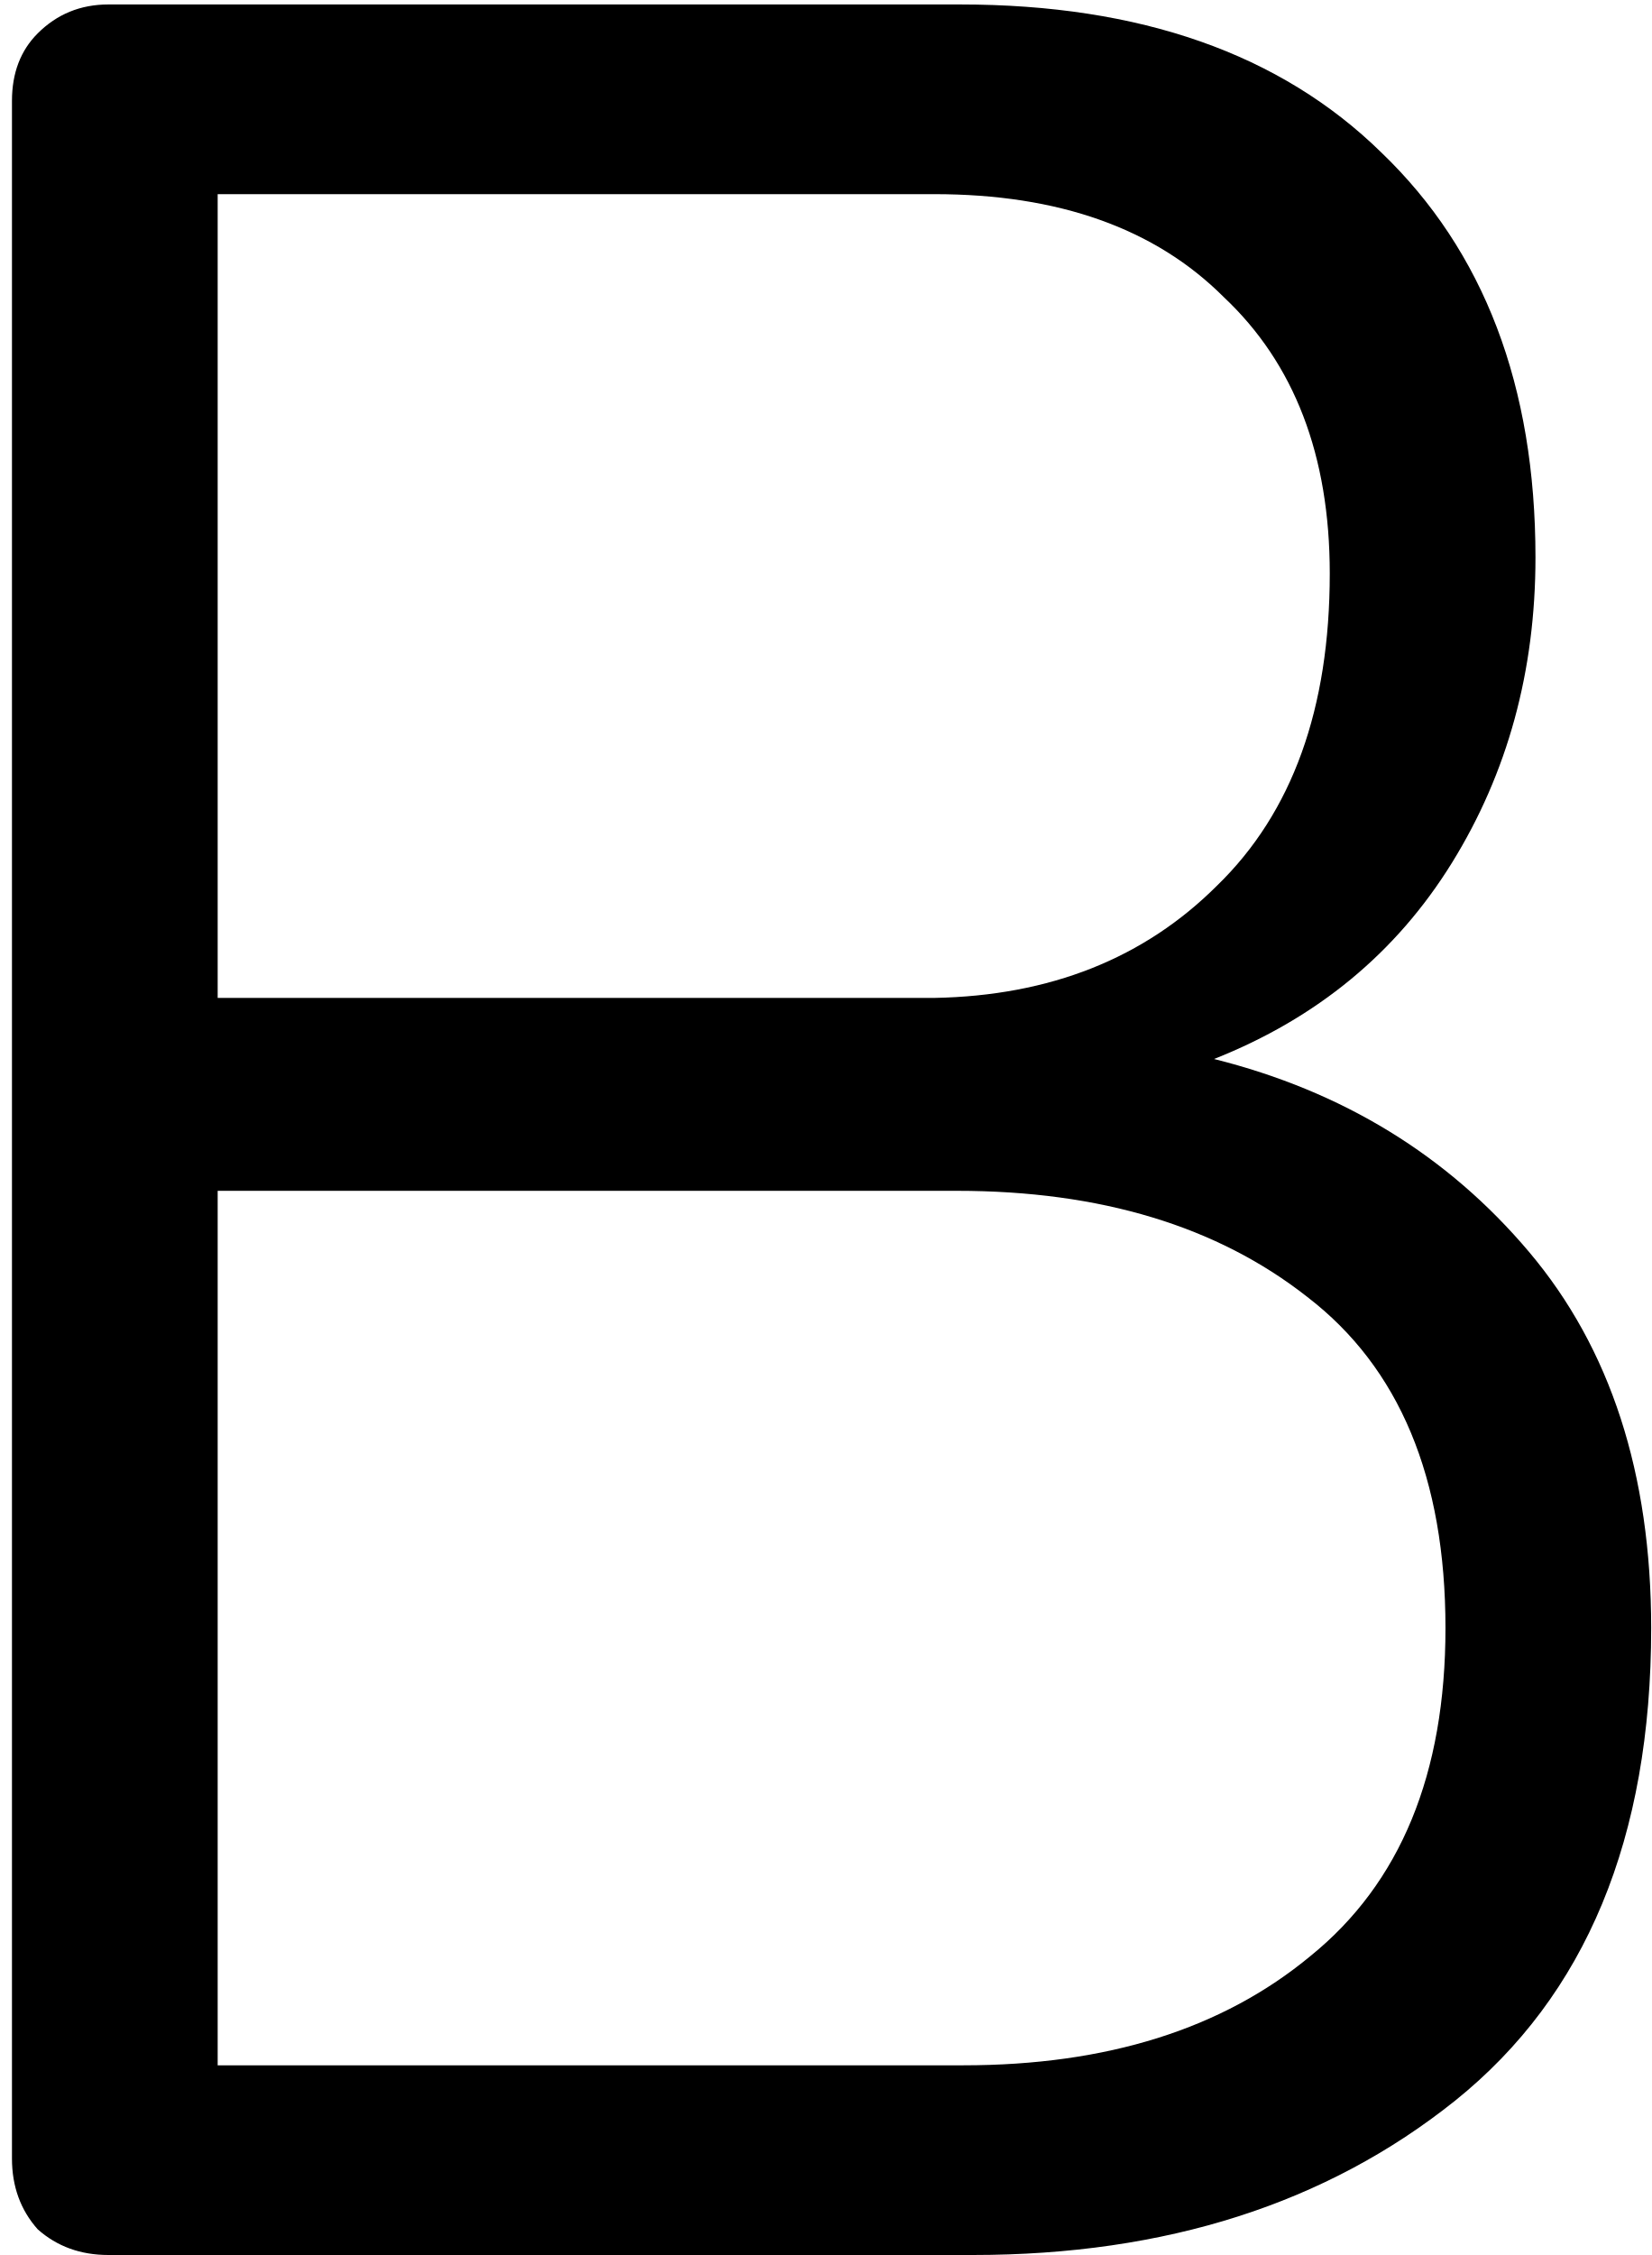
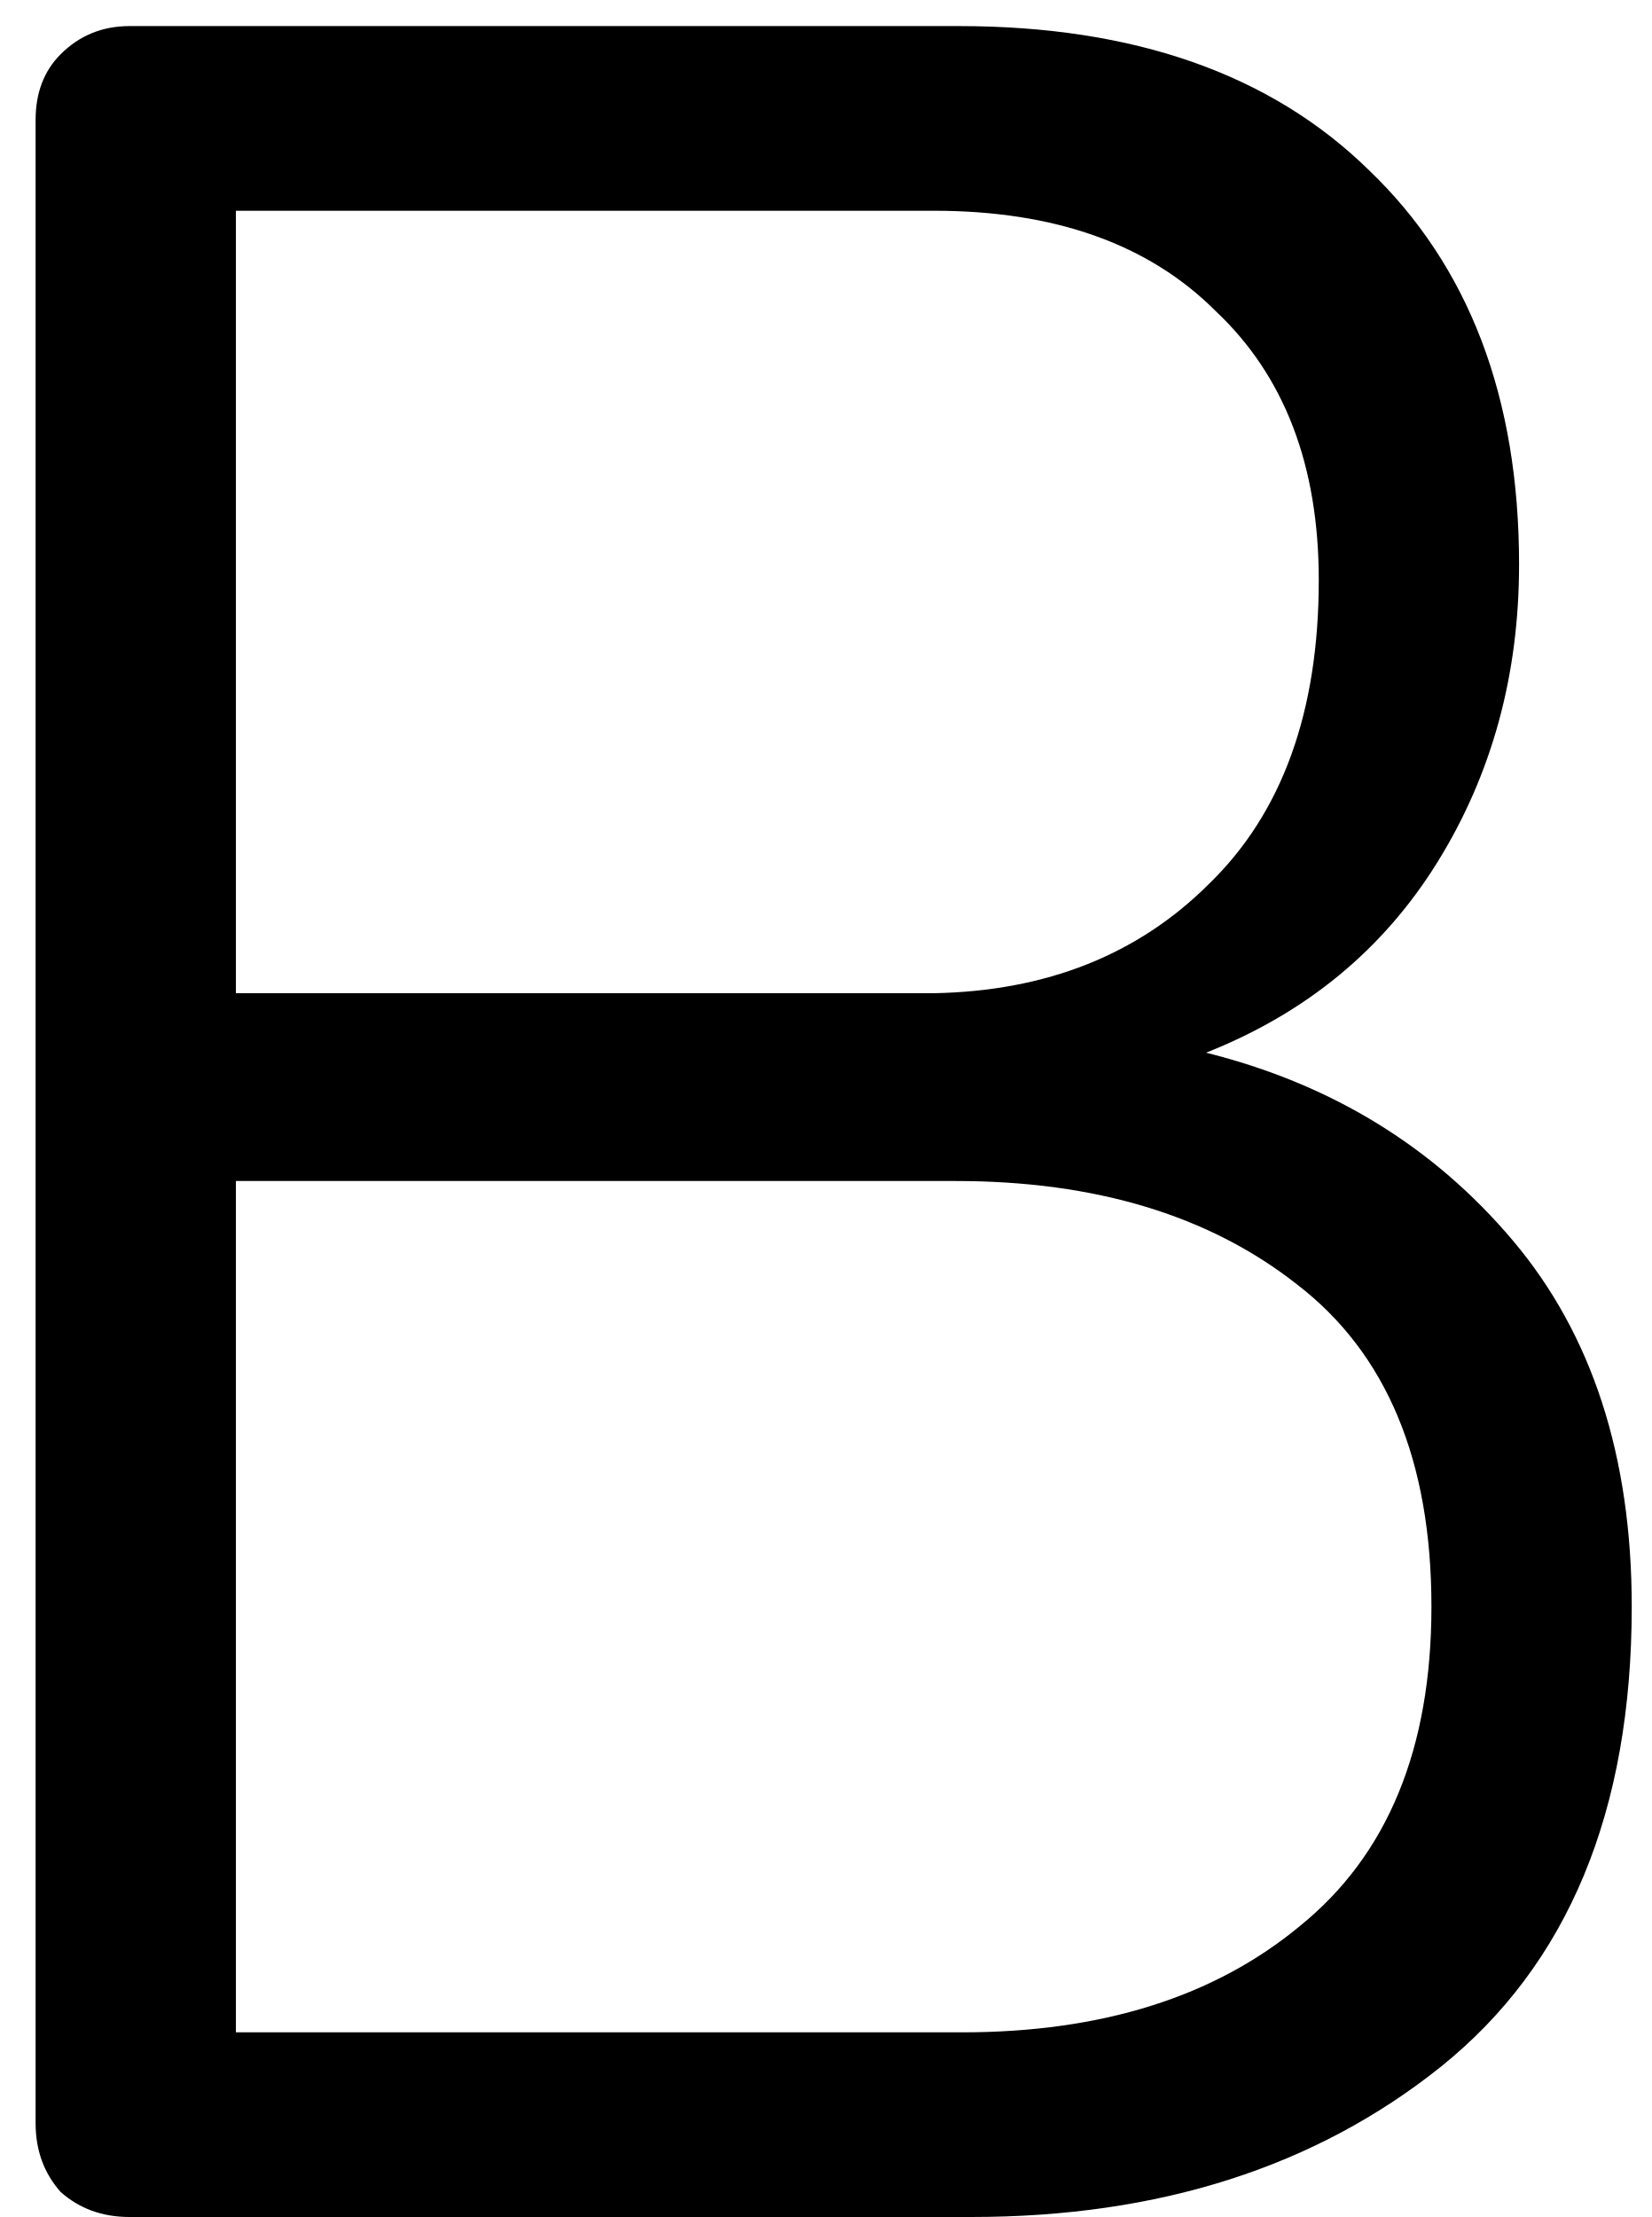
- <svg xmlns="http://www.w3.org/2000/svg" width="74" height="101" viewBox="0 0 74 101" fill="none">
-   <path d="M54.392 47.432C60.152 48.872 64.856 51.752 68.504 56.072C72.152 60.392 73.976 66.008 73.976 72.92C73.976 82.328 71.048 89.384 65.192 94.088C59.432 98.696 52.232 101 43.592 101H4.856C3.608 101 2.552 100.616 1.688 99.848C0.92 98.984 0.536 97.928 0.536 96.68V4.52C0.536 3.272 0.92 2.264 1.688 1.496C2.552 0.632 3.608 0.2 4.856 0.2H43.016C51.08 0.2 57.368 2.408 61.88 6.824C66.488 11.24 68.792 17.288 68.792 24.968C68.792 30.056 67.544 34.616 65.048 38.648C62.552 42.68 59 45.608 54.392 47.432ZM59.576 25.688C59.576 20.408 57.992 16.28 54.824 13.304C51.752 10.232 47.432 8.696 41.864 8.696H9.752V44.696H41.864C47.048 44.6 51.272 42.92 54.536 39.656C57.896 36.392 59.576 31.736 59.576 25.688ZM43.16 92.504C49.592 92.504 54.776 90.872 58.712 87.608C62.744 84.344 64.76 79.448 64.76 72.92C64.76 66.2 62.696 61.256 58.568 58.088C54.536 54.92 49.304 53.336 42.872 53.336H9.752V92.504H43.16Z" fill="black" />
+ <svg xmlns="http://www.w3.org/2000/svg" width="38" height="51" viewBox="0 0 38 51" fill="none">
+   <path d="M27.747 24.216C30.627 24.936 32.979 26.376 34.803 28.536C36.627 30.696 37.539 33.504 37.539 36.96C37.539 41.664 36.075 45.192 33.147 47.544C30.267 49.848 26.667 51 22.347 51H2.979C2.355 51 1.827 50.808 1.395 50.424C1.011 49.992 0.819 49.464 0.819 48.84V2.76C0.819 2.136 1.011 1.632 1.395 1.248C1.827 0.816 2.355 0.6 2.979 0.6H22.059C26.091 0.6 29.235 1.704 31.491 3.912C33.795 6.12 34.947 9.144 34.947 12.984C34.947 15.528 34.323 17.808 33.075 19.824C31.827 21.84 30.051 23.304 27.747 24.216ZM30.339 13.344C30.339 10.704 29.547 8.64 27.963 7.152C26.427 5.616 24.267 4.848 21.483 4.848H5.427V22.848H21.483C24.075 22.8 26.187 21.96 27.819 20.328C29.499 18.696 30.339 16.368 30.339 13.344ZM22.131 46.752C25.347 46.752 27.939 45.936 29.907 44.304C31.923 42.672 32.931 40.224 32.931 36.96C32.931 33.6 31.899 31.128 29.835 29.544C27.819 27.96 25.203 27.168 21.987 27.168H5.427V46.752H22.131Z" fill="black" />
</svg>
